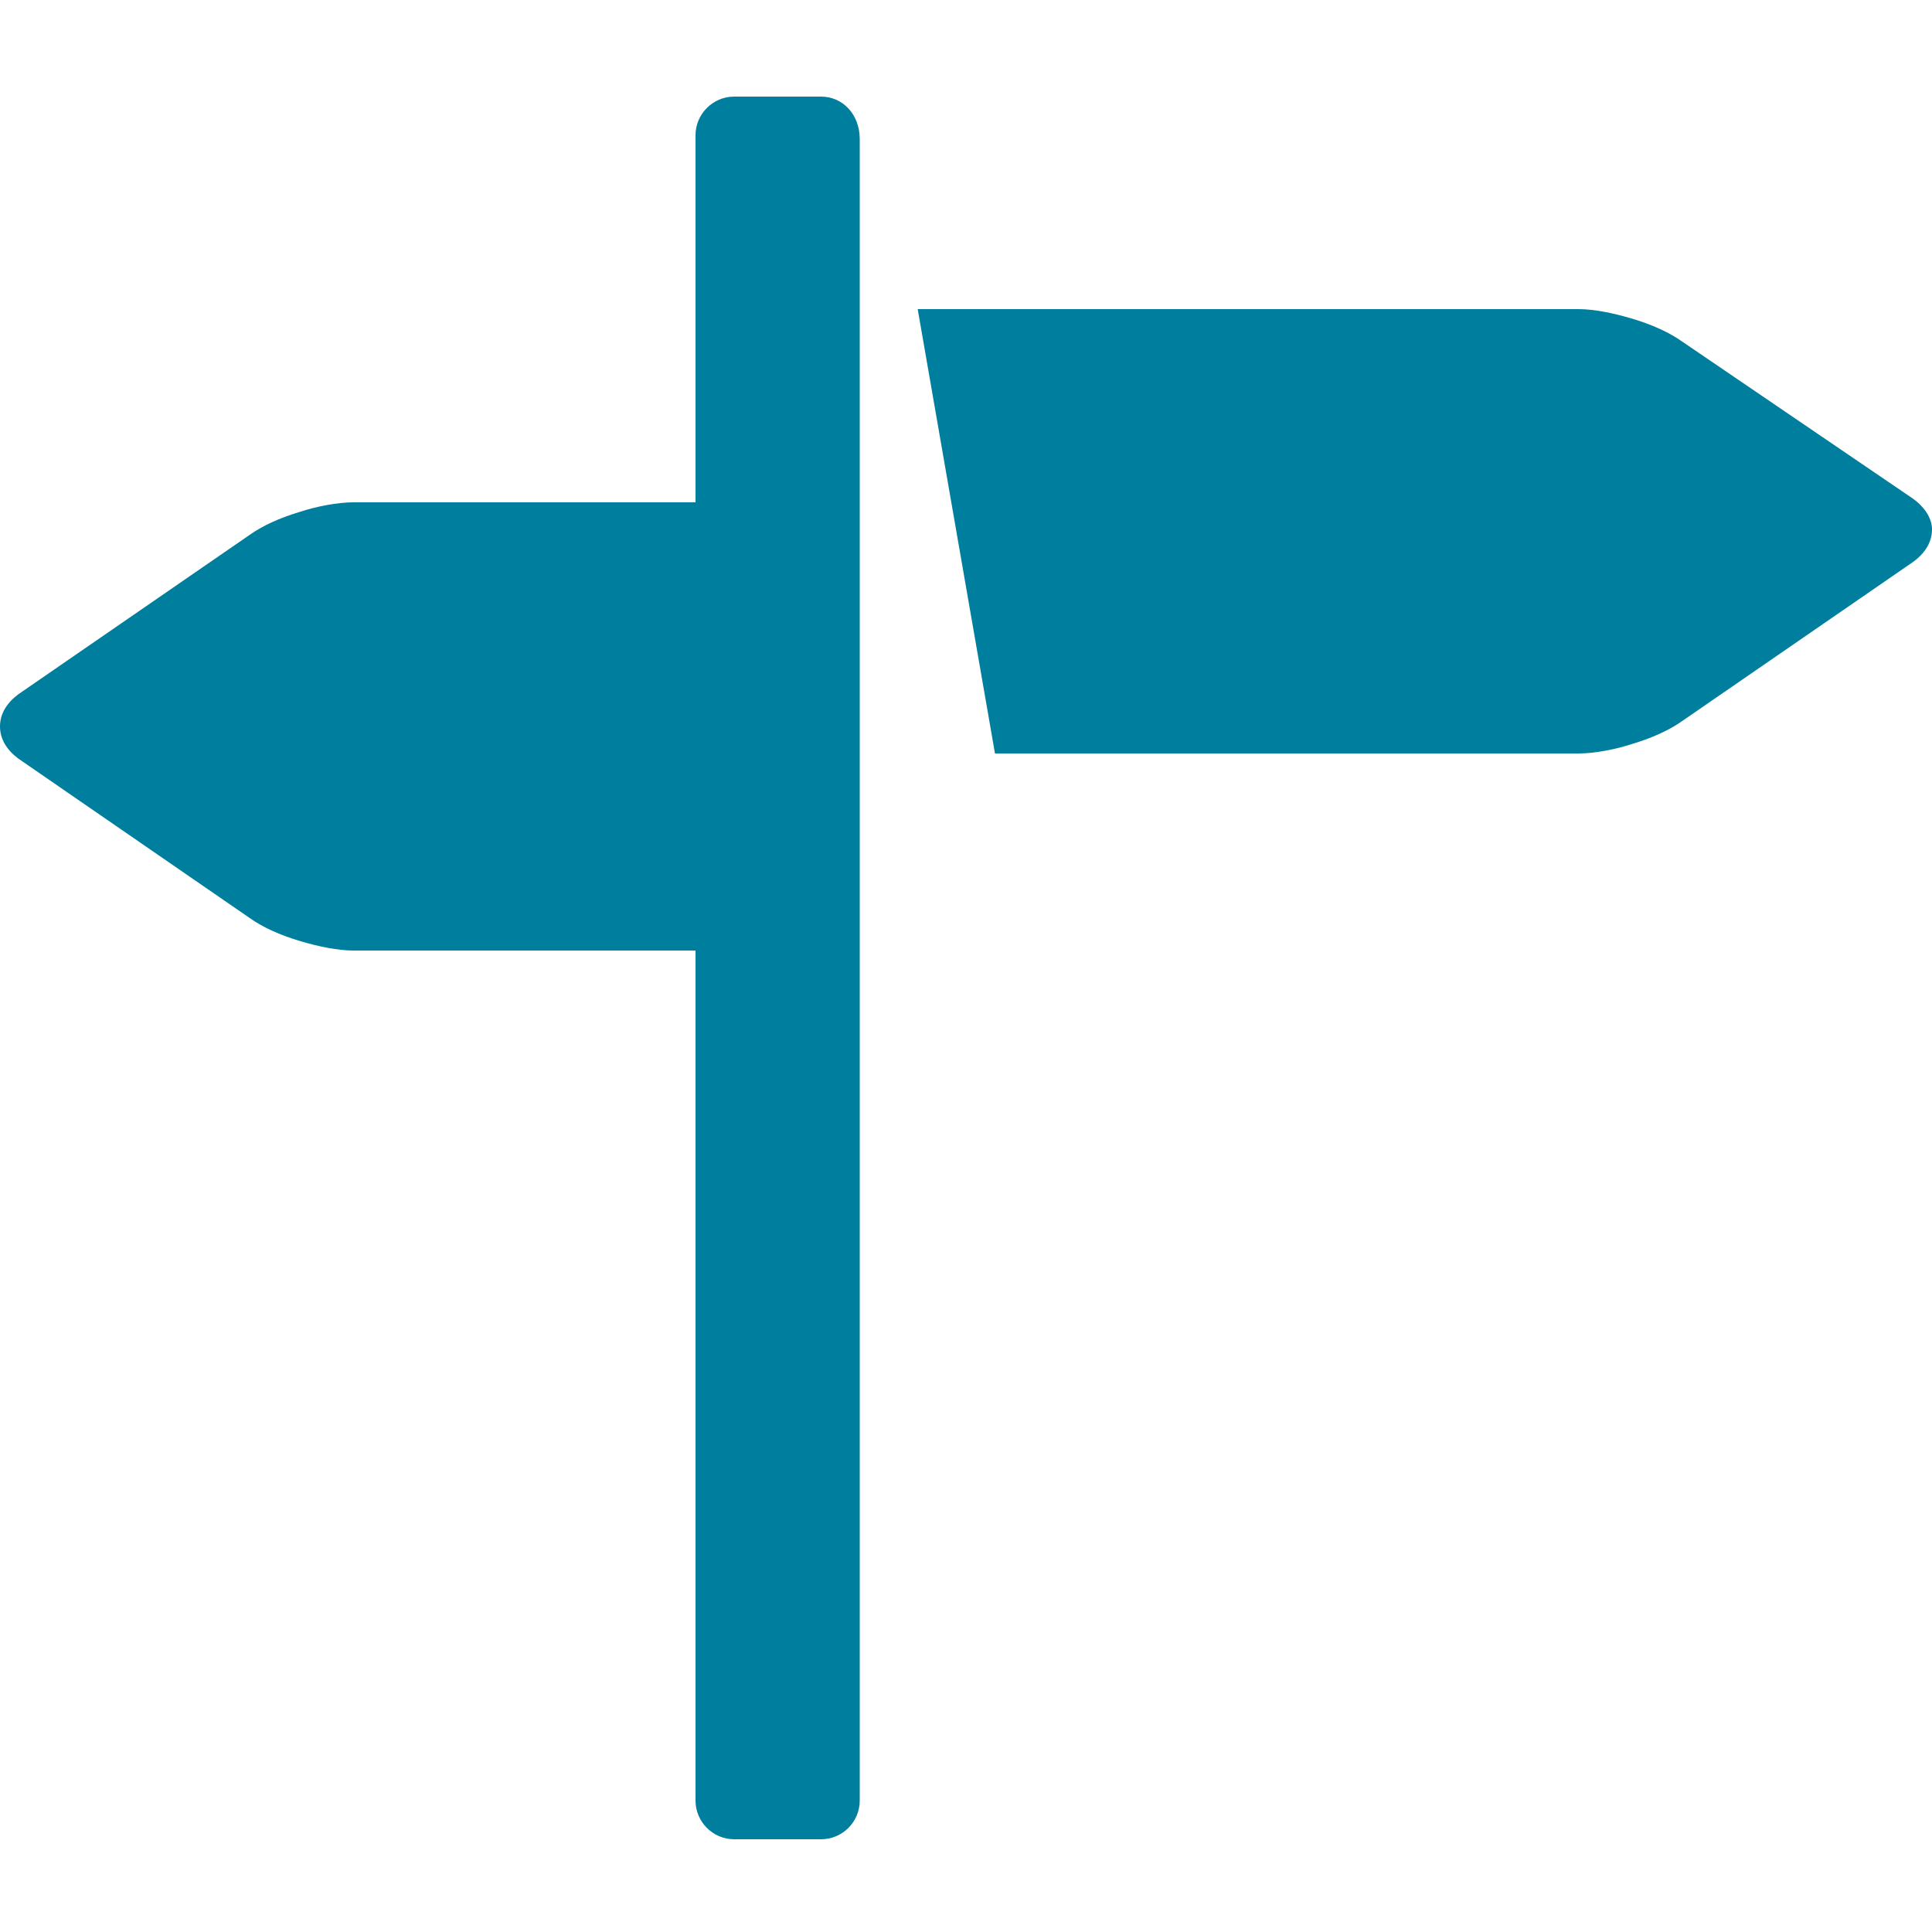
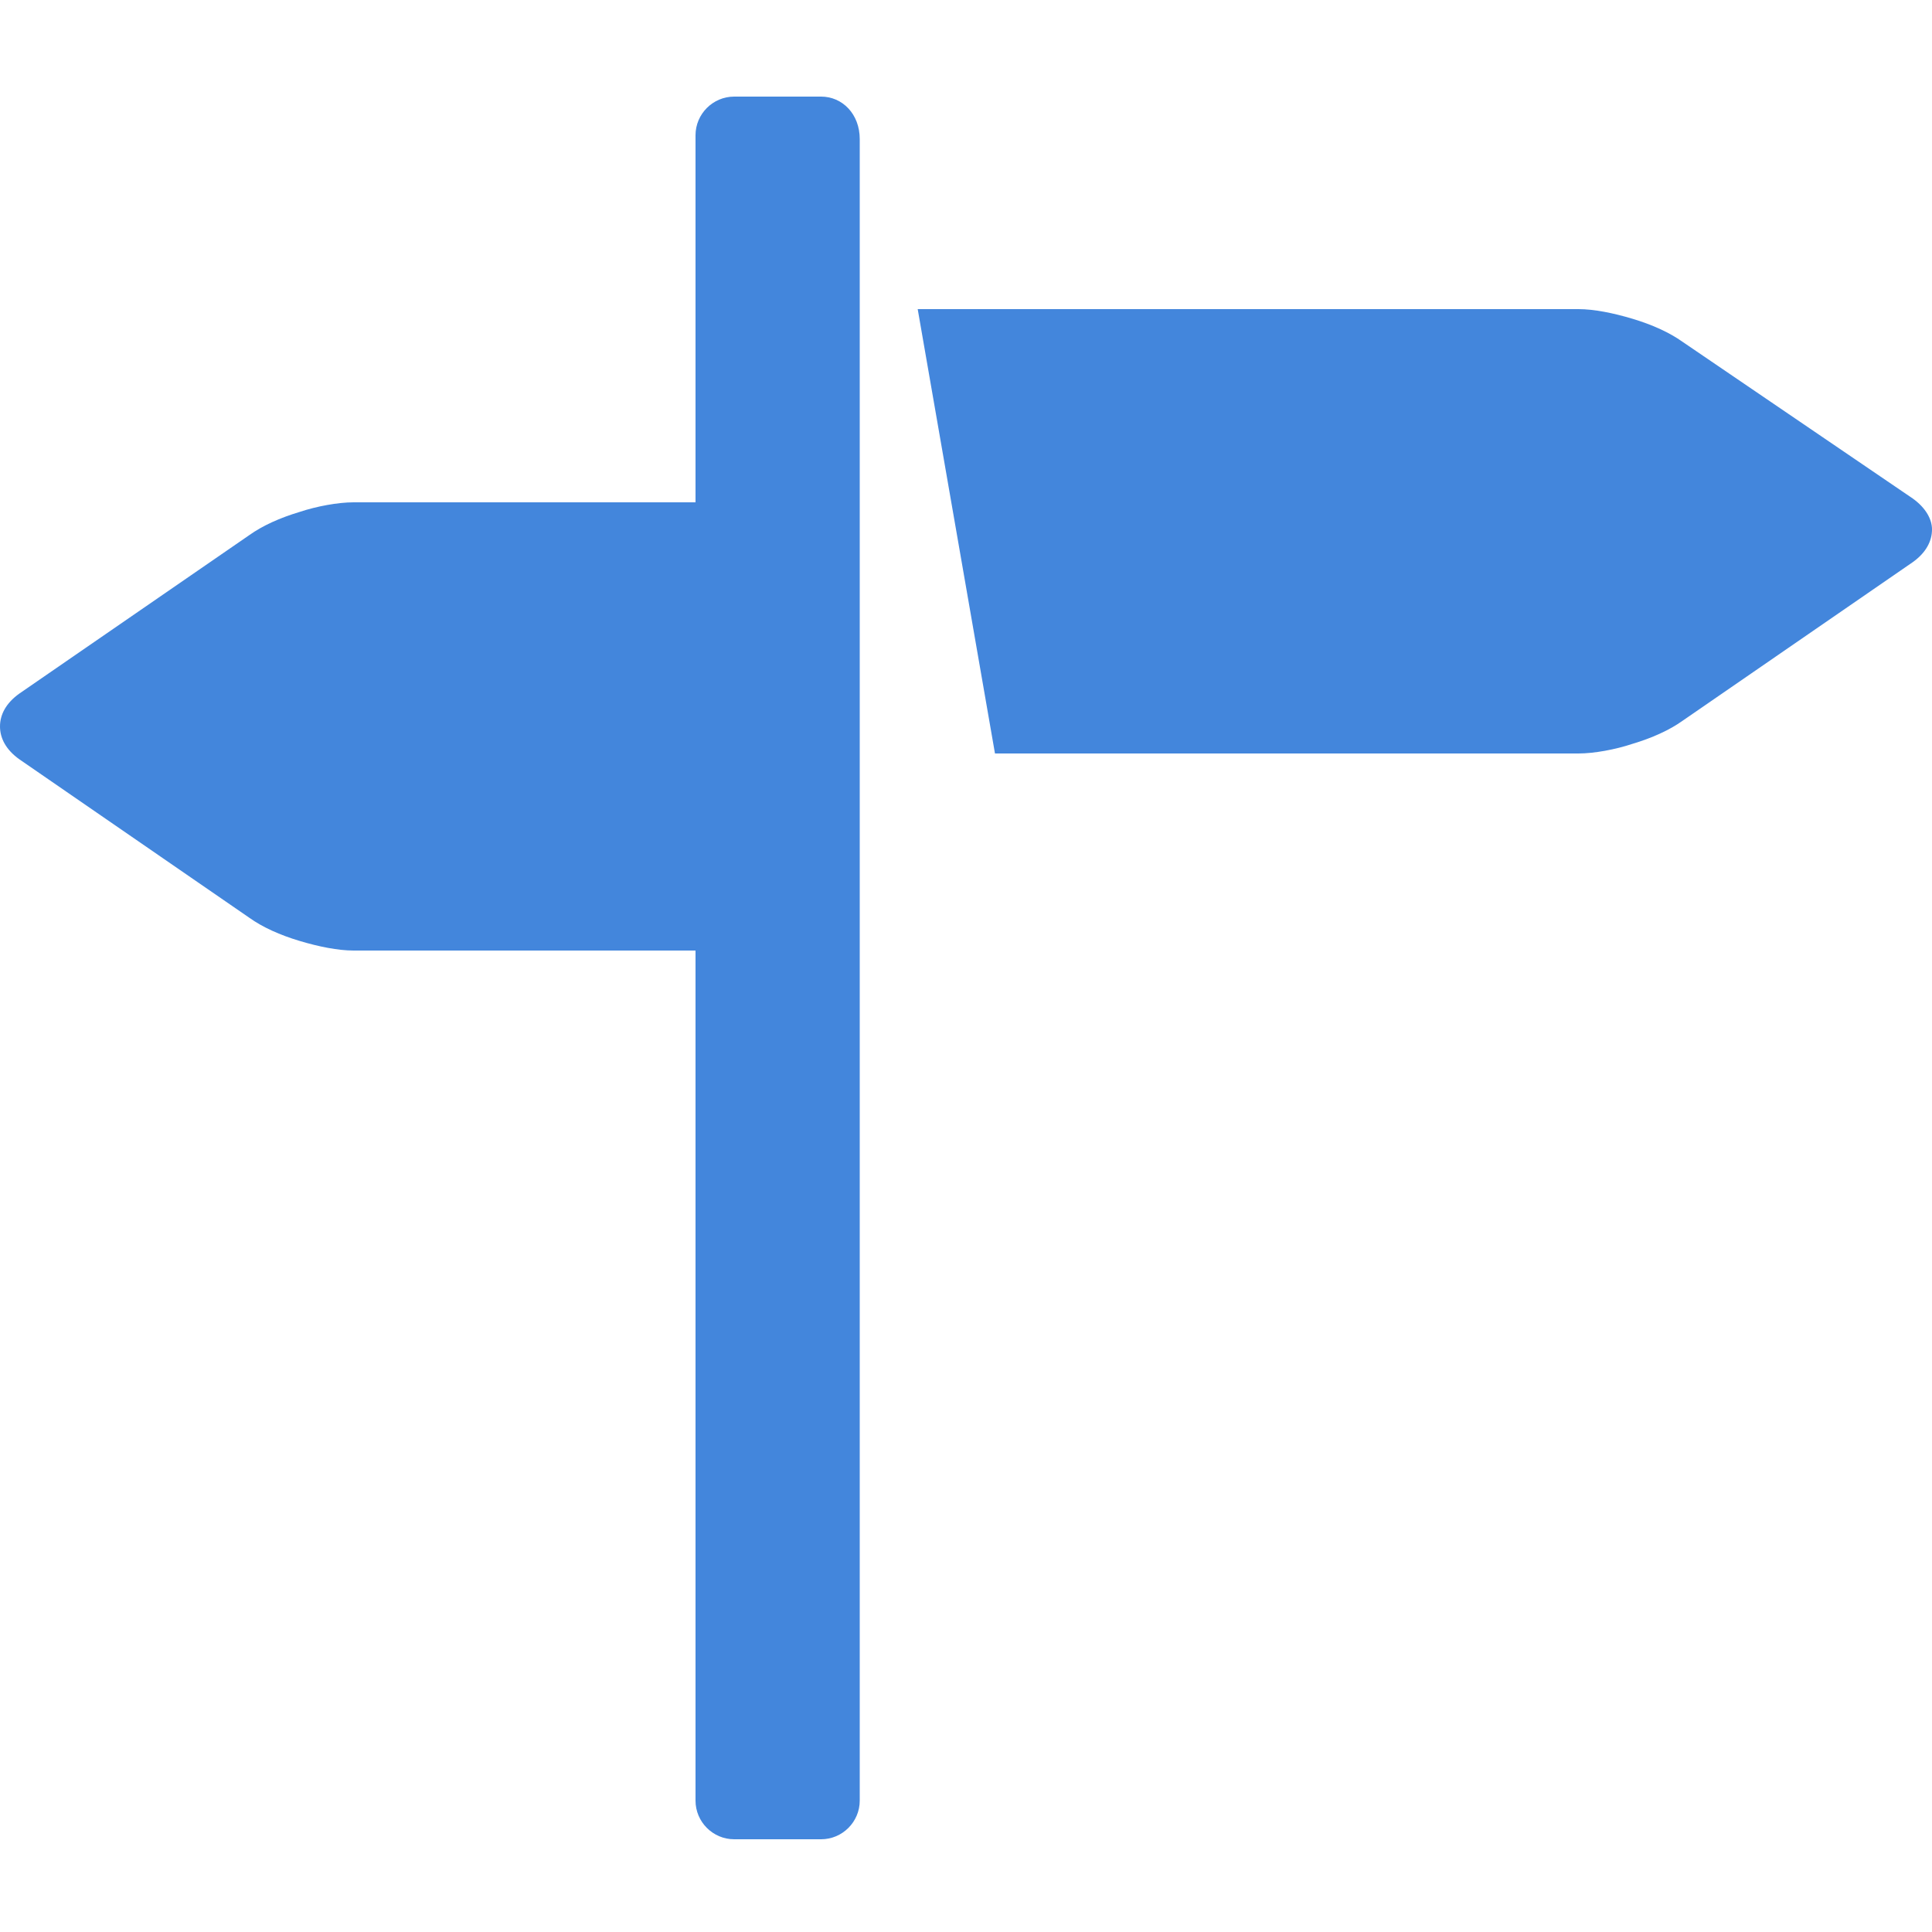
<svg xmlns="http://www.w3.org/2000/svg" version="1.1" id="Layer_1" x="0px" y="0px" viewBox="-247 370.9 100 100" enable-background="new -247 370.9 100 100" xml:space="preserve">
  <g>
    <g id="Layer1">
      <g>
-         <path fill="#007E9E" d="M-148,396.7l-11.9-8.1c-0.7-0.5-1.6-0.9-2.6-1.2c-1-0.3-2-0.5-2.8-0.5h-34.2l4,23h30.2     c0.8,0,1.9-0.2,2.8-0.5c1-0.3,1.9-0.7,2.6-1.2l11.9-8.2c0.7-0.5,1-1.1,1-1.7C-147,397.8-147.3,397.2-148,396.7z M-204.5,375.9     h-4.5c-1.1,0-2,0.9-2,2v19h-17.7c-0.8,0-1.9,0.2-2.8,0.5c-1,0.3-1.9,0.7-2.6,1.2l-11.9,8.2c-0.7,0.5-1,1.1-1,1.7     c0,0.6,0.3,1.2,1,1.7l11.9,8.2c0.7,0.5,1.6,0.9,2.6,1.2c1,0.3,2,0.5,2.8,0.5h17.7v44c0,1.1,0.9,2,2,2h4.5c1.1,0,2-0.9,2-2v-86     C-202.5,376.8-203.4,375.9-204.5,375.9z" />
+         <path fill="rgba(40, 116, 215, 0.871)" d="M-148,396.7l-11.9-8.1c-0.7-0.5-1.6-0.9-2.6-1.2c-1-0.3-2-0.5-2.8-0.5h-34.2l4,23h30.2     c0.8,0,1.9-0.2,2.8-0.5c1-0.3,1.9-0.7,2.6-1.2l11.9-8.2c0.7-0.5,1-1.1,1-1.7C-147,397.8-147.3,397.2-148,396.7z M-204.5,375.9     h-4.5c-1.1,0-2,0.9-2,2v19h-17.7c-0.8,0-1.9,0.2-2.8,0.5c-1,0.3-1.9,0.7-2.6,1.2l-11.9,8.2c-0.7,0.5-1,1.1-1,1.7     c0,0.6,0.3,1.2,1,1.7l11.9,8.2c0.7,0.5,1.6,0.9,2.6,1.2c1,0.3,2,0.5,2.8,0.5h17.7v44c0,1.1,0.9,2,2,2h4.5c1.1,0,2-0.9,2-2v-86     C-202.5,376.8-203.4,375.9-204.5,375.9z" />
      </g>
    </g>
  </g>
</svg>
